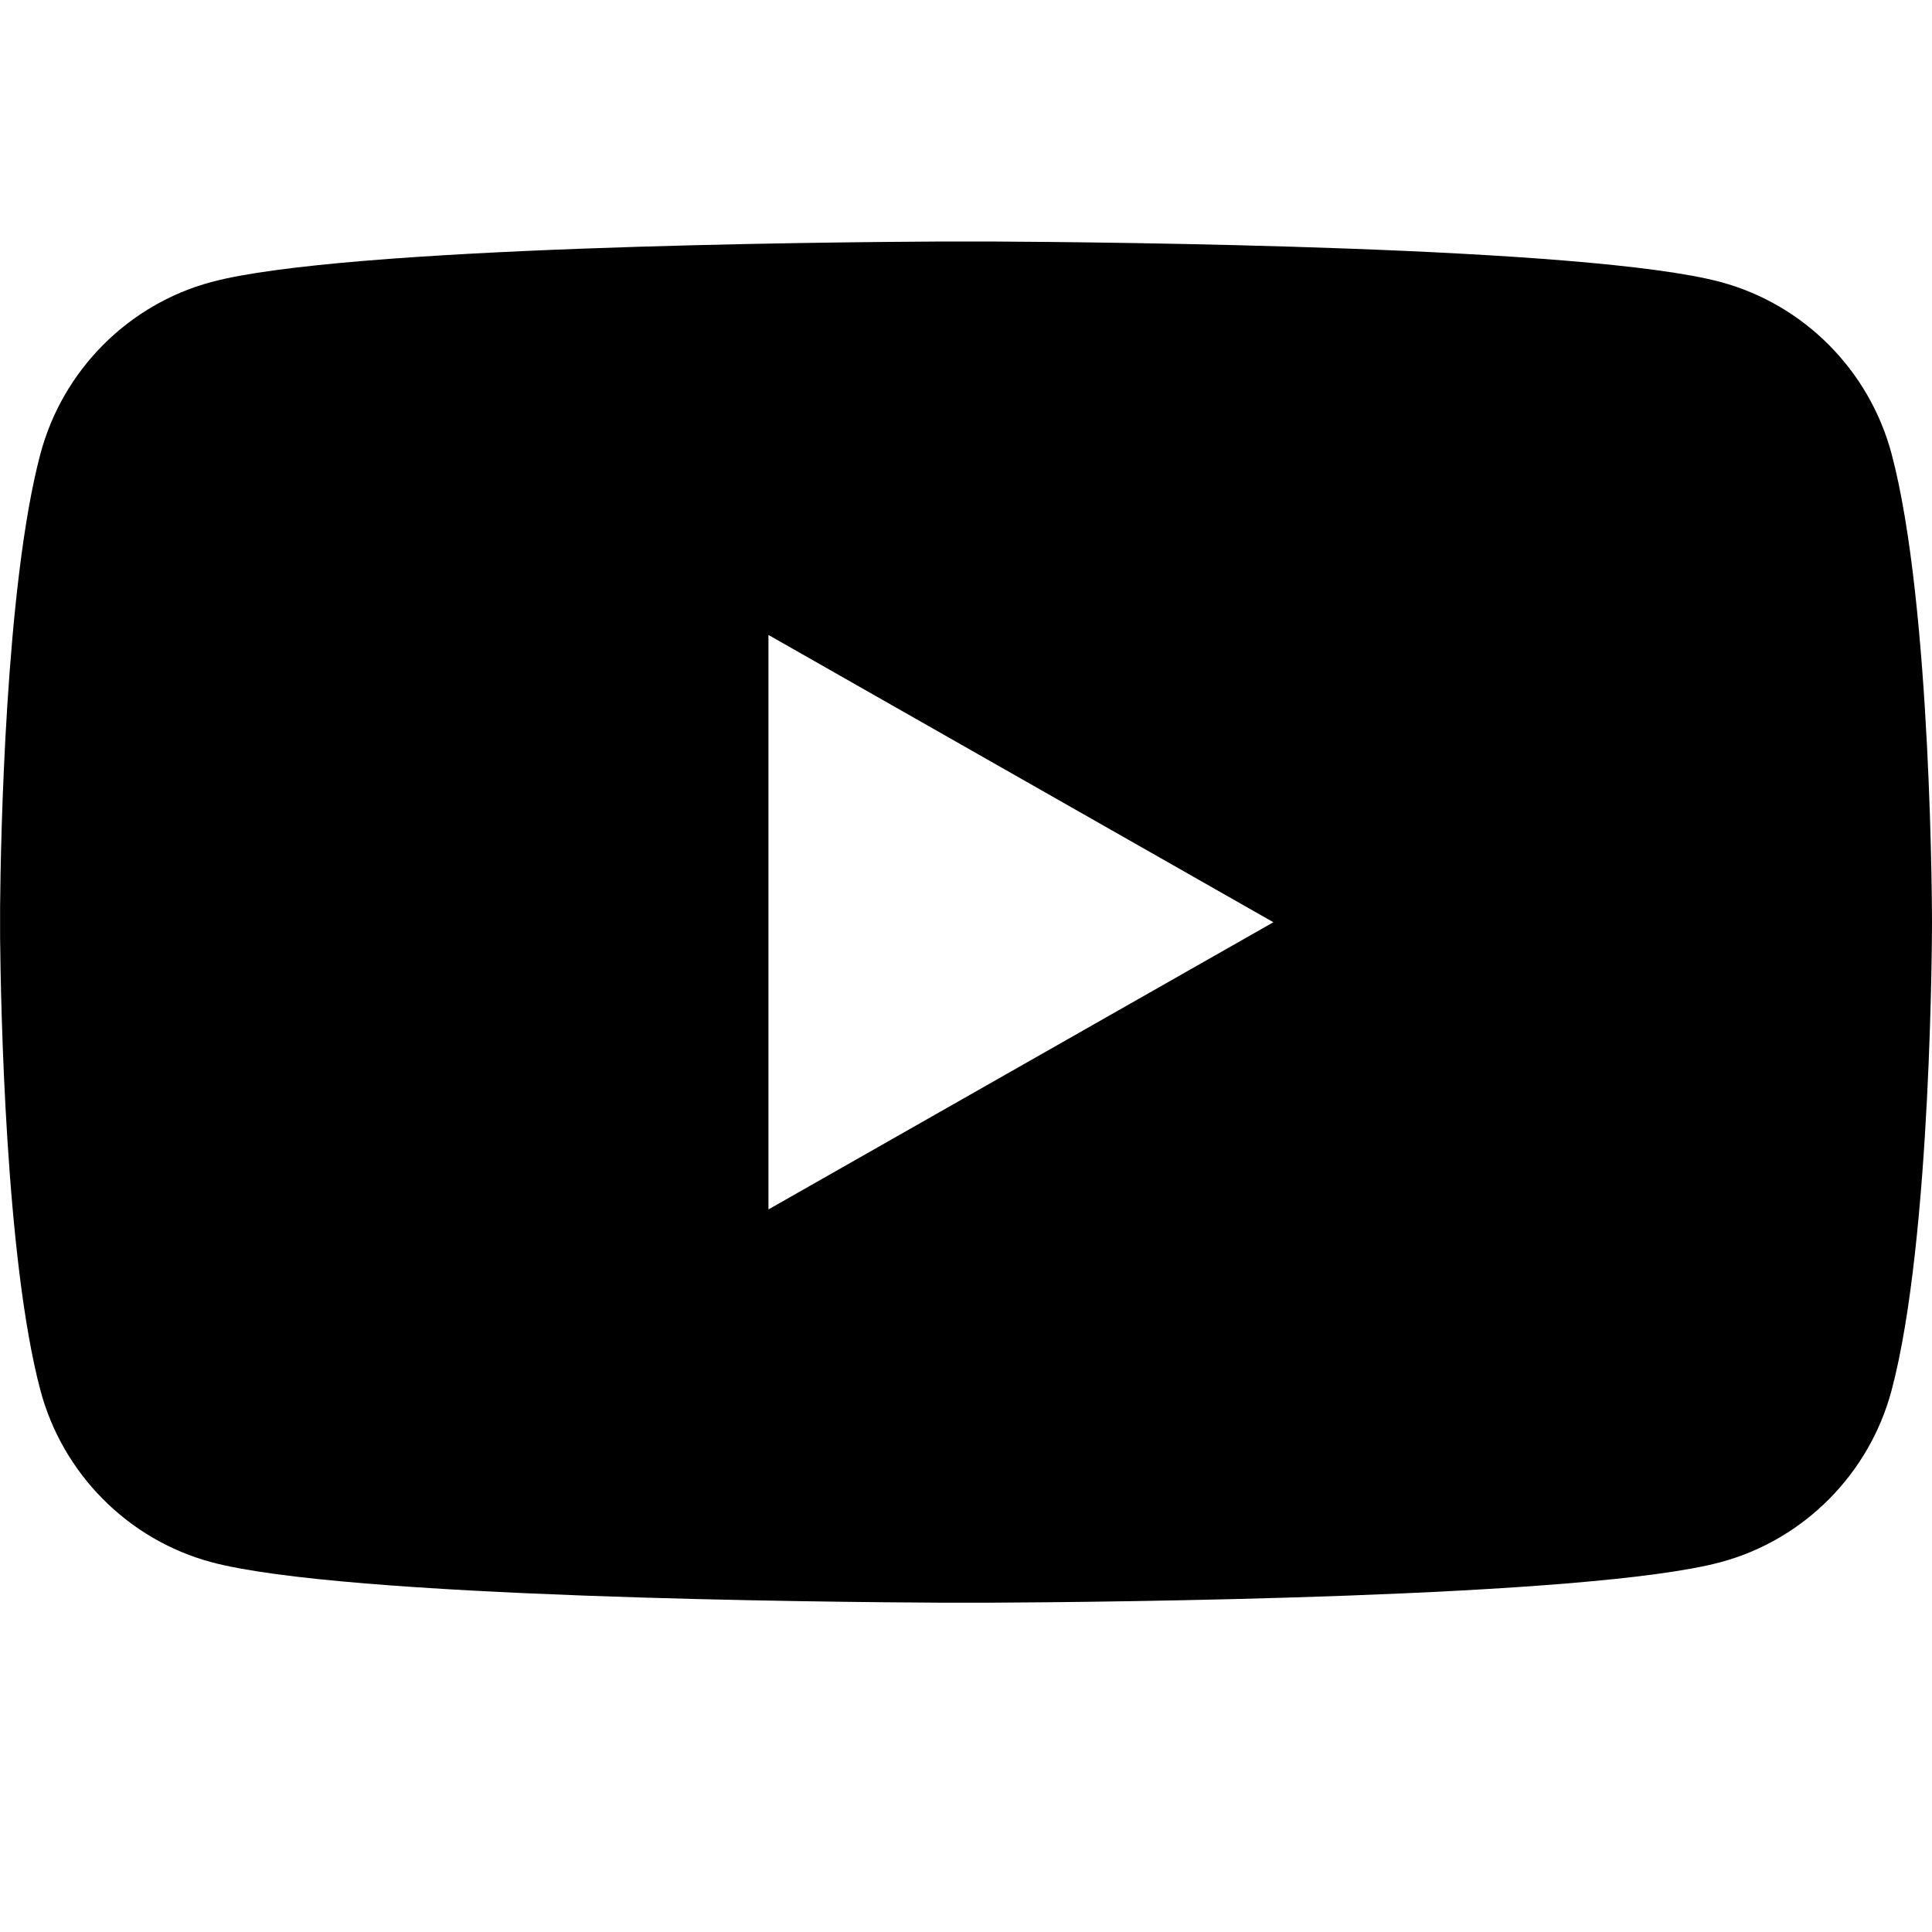
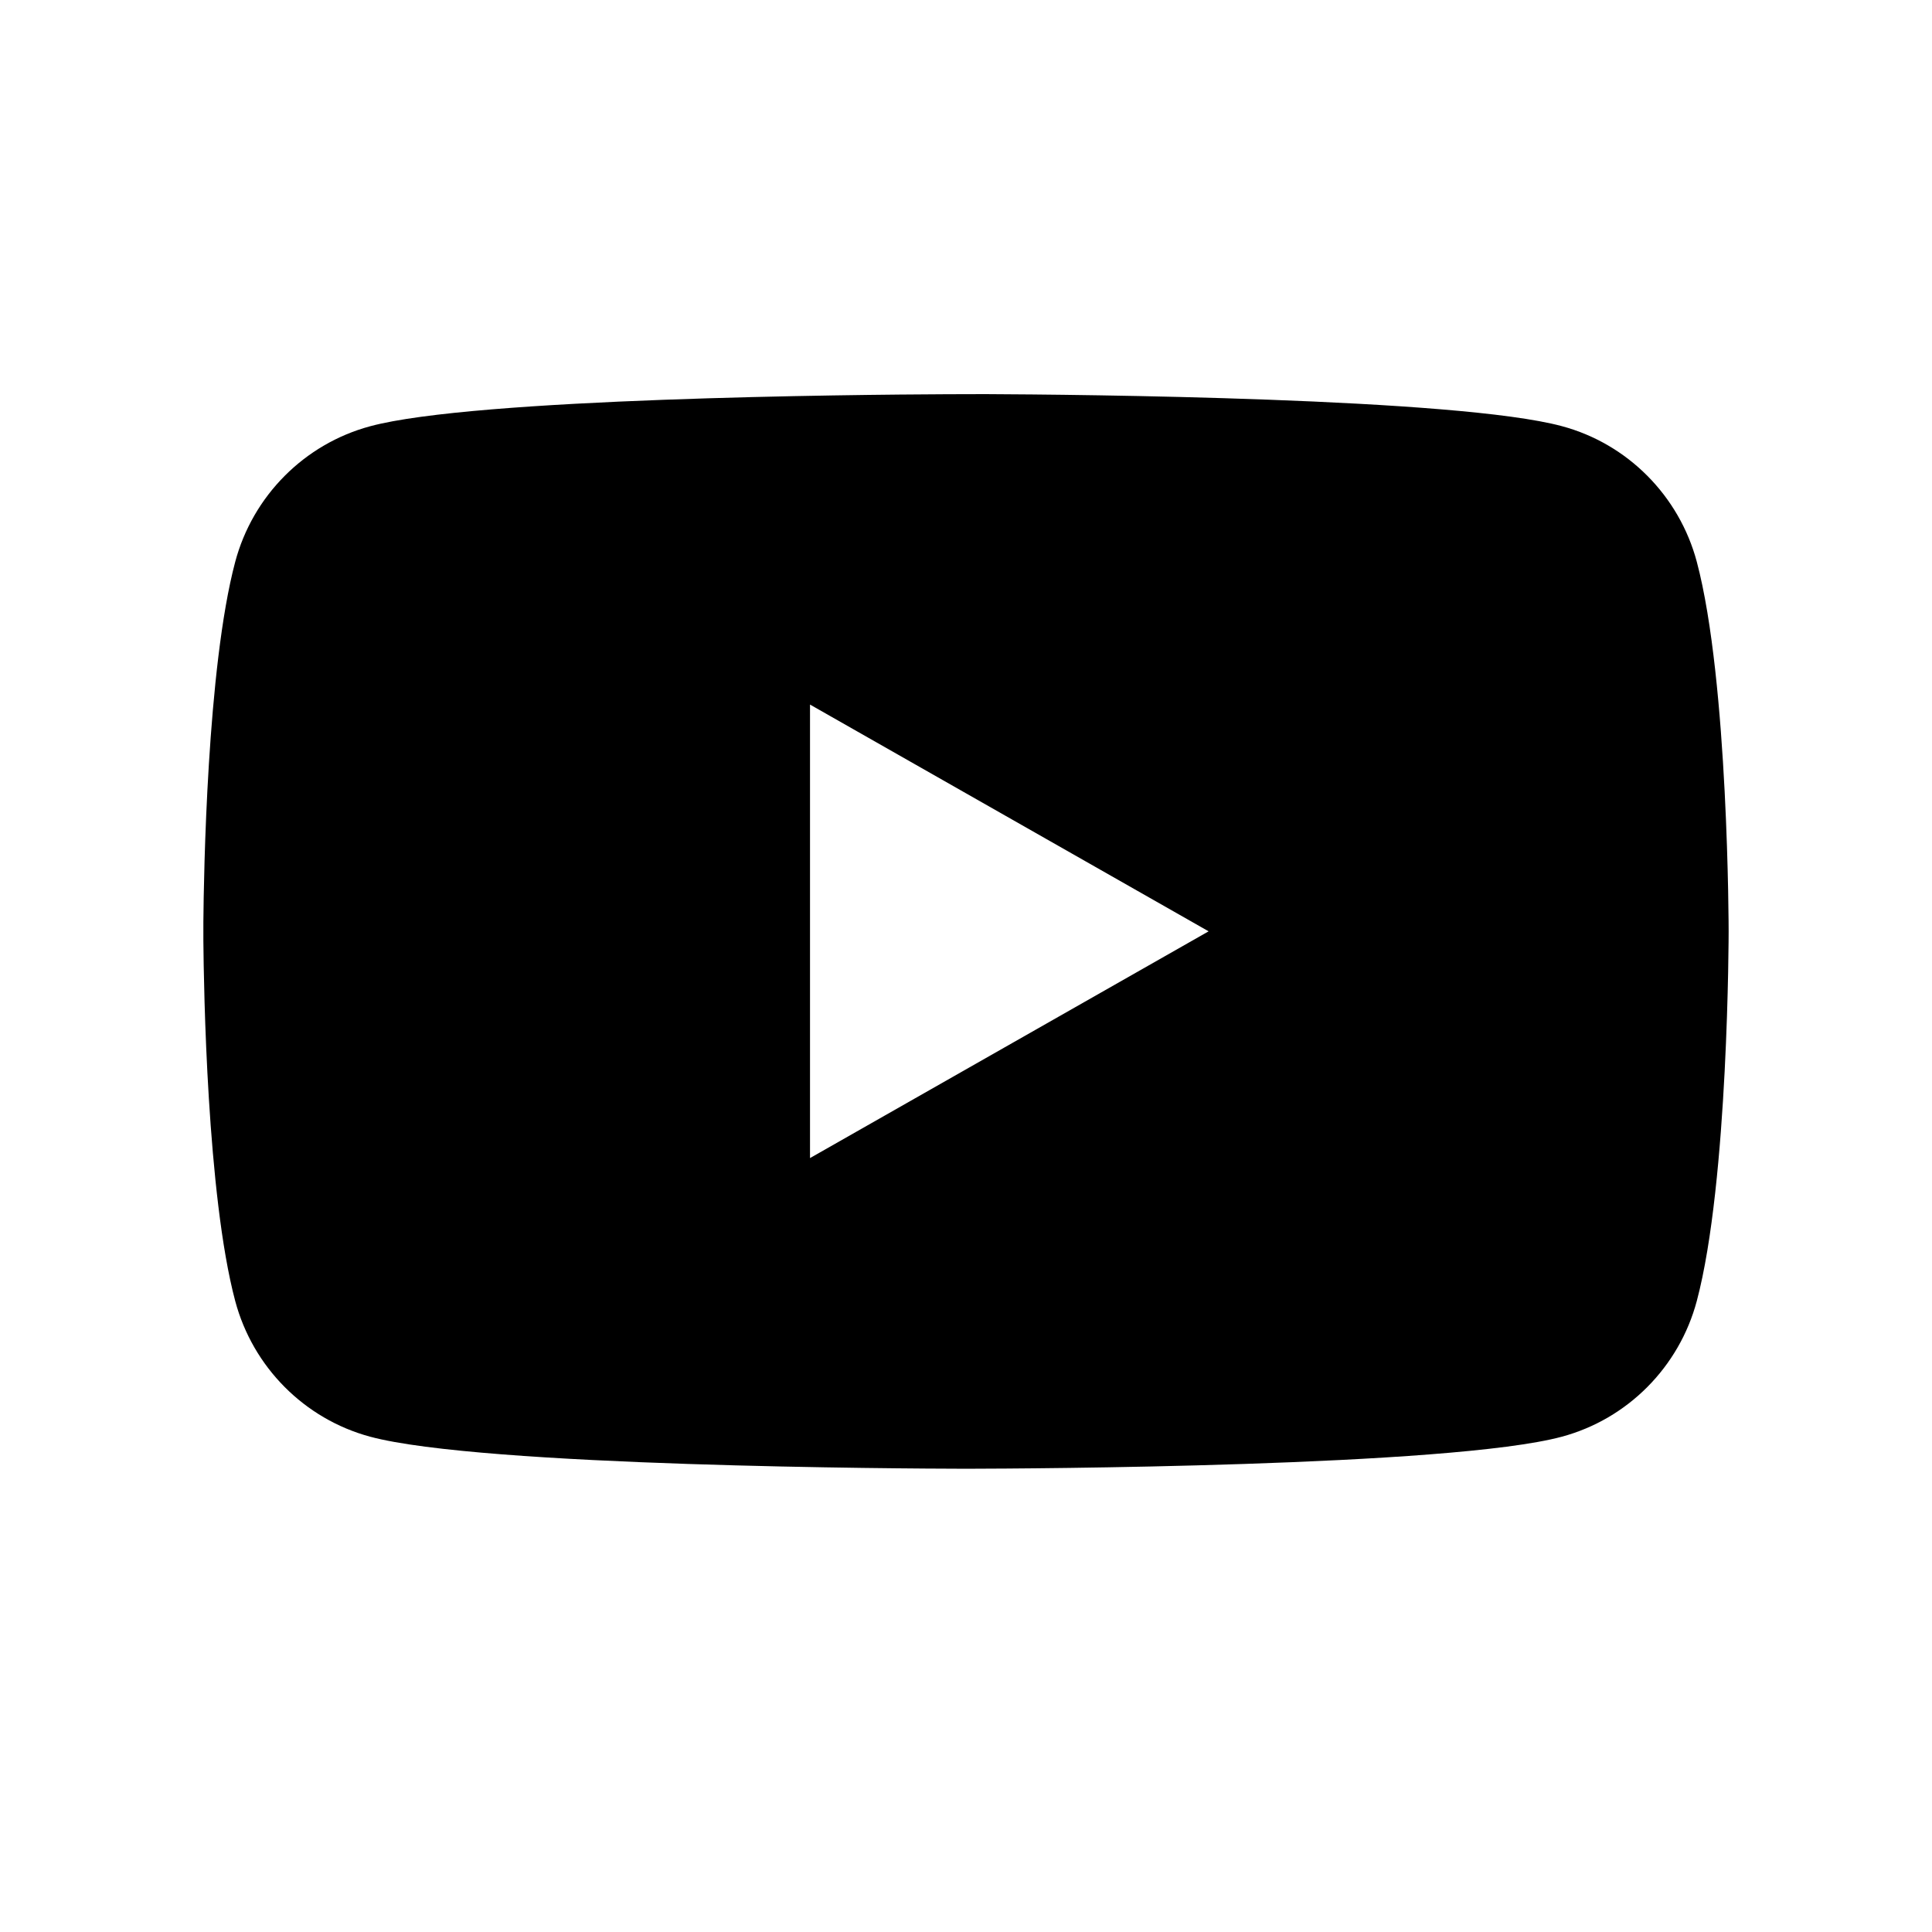
- <svg xmlns="http://www.w3.org/2000/svg" width="20" height="20" viewBox="0 0 20 20">
-   <path fill-rule="evenodd" d="M10.247 2.5c1.176.006 6.193.05 7.567.42.86.232 1.538.914 1.768 1.78C20 6.27 20 9.545 20 9.545s0 3.276-.418 4.846c-.23.866-.908 1.548-1.768 1.78-1.374.37-6.391.414-7.567.42h-.494c-1.176-.006-6.193-.05-7.567-.42-.86-.232-1.538-.914-1.768-1.78-.362-1.361-.41-4.002-.417-4.683v-.325C.007 8.703.056 6.06.418 4.7c.23-.866.908-1.548 1.768-1.78 1.374-.37 6.391-.414 7.567-.42zM7.955 6.573v5.947l5.227-2.973-5.227-2.974z" />
+ <svg xmlns="http://www.w3.org/2000/svg" width="19" height="19" viewBox="0 0 19 19">
+   <path fill-rule="evenodd" d="M9.692 3.876c.893.004 4.64.037 5.668.315.646.173 1.154.685 1.327 1.334C17 6.703 17 9.16 17 9.16s0 2.457-.313 3.634c-.173.65-.681 1.161-1.327 1.335-1.098.296-5.304.314-5.81.315h-.1c-.506-.001-4.712-.019-5.81-.315-.646-.174-1.154-.685-1.327-1.335-.277-1.042-.309-3.084-.313-3.542v-.184c.004-.458.036-2.5.313-3.542.173-.65.681-1.16 1.327-1.334 1.028-.278 4.775-.311 5.668-.315zM7.966 6.929v4.46l3.92-2.23-3.92-2.23z" />
</svg>
